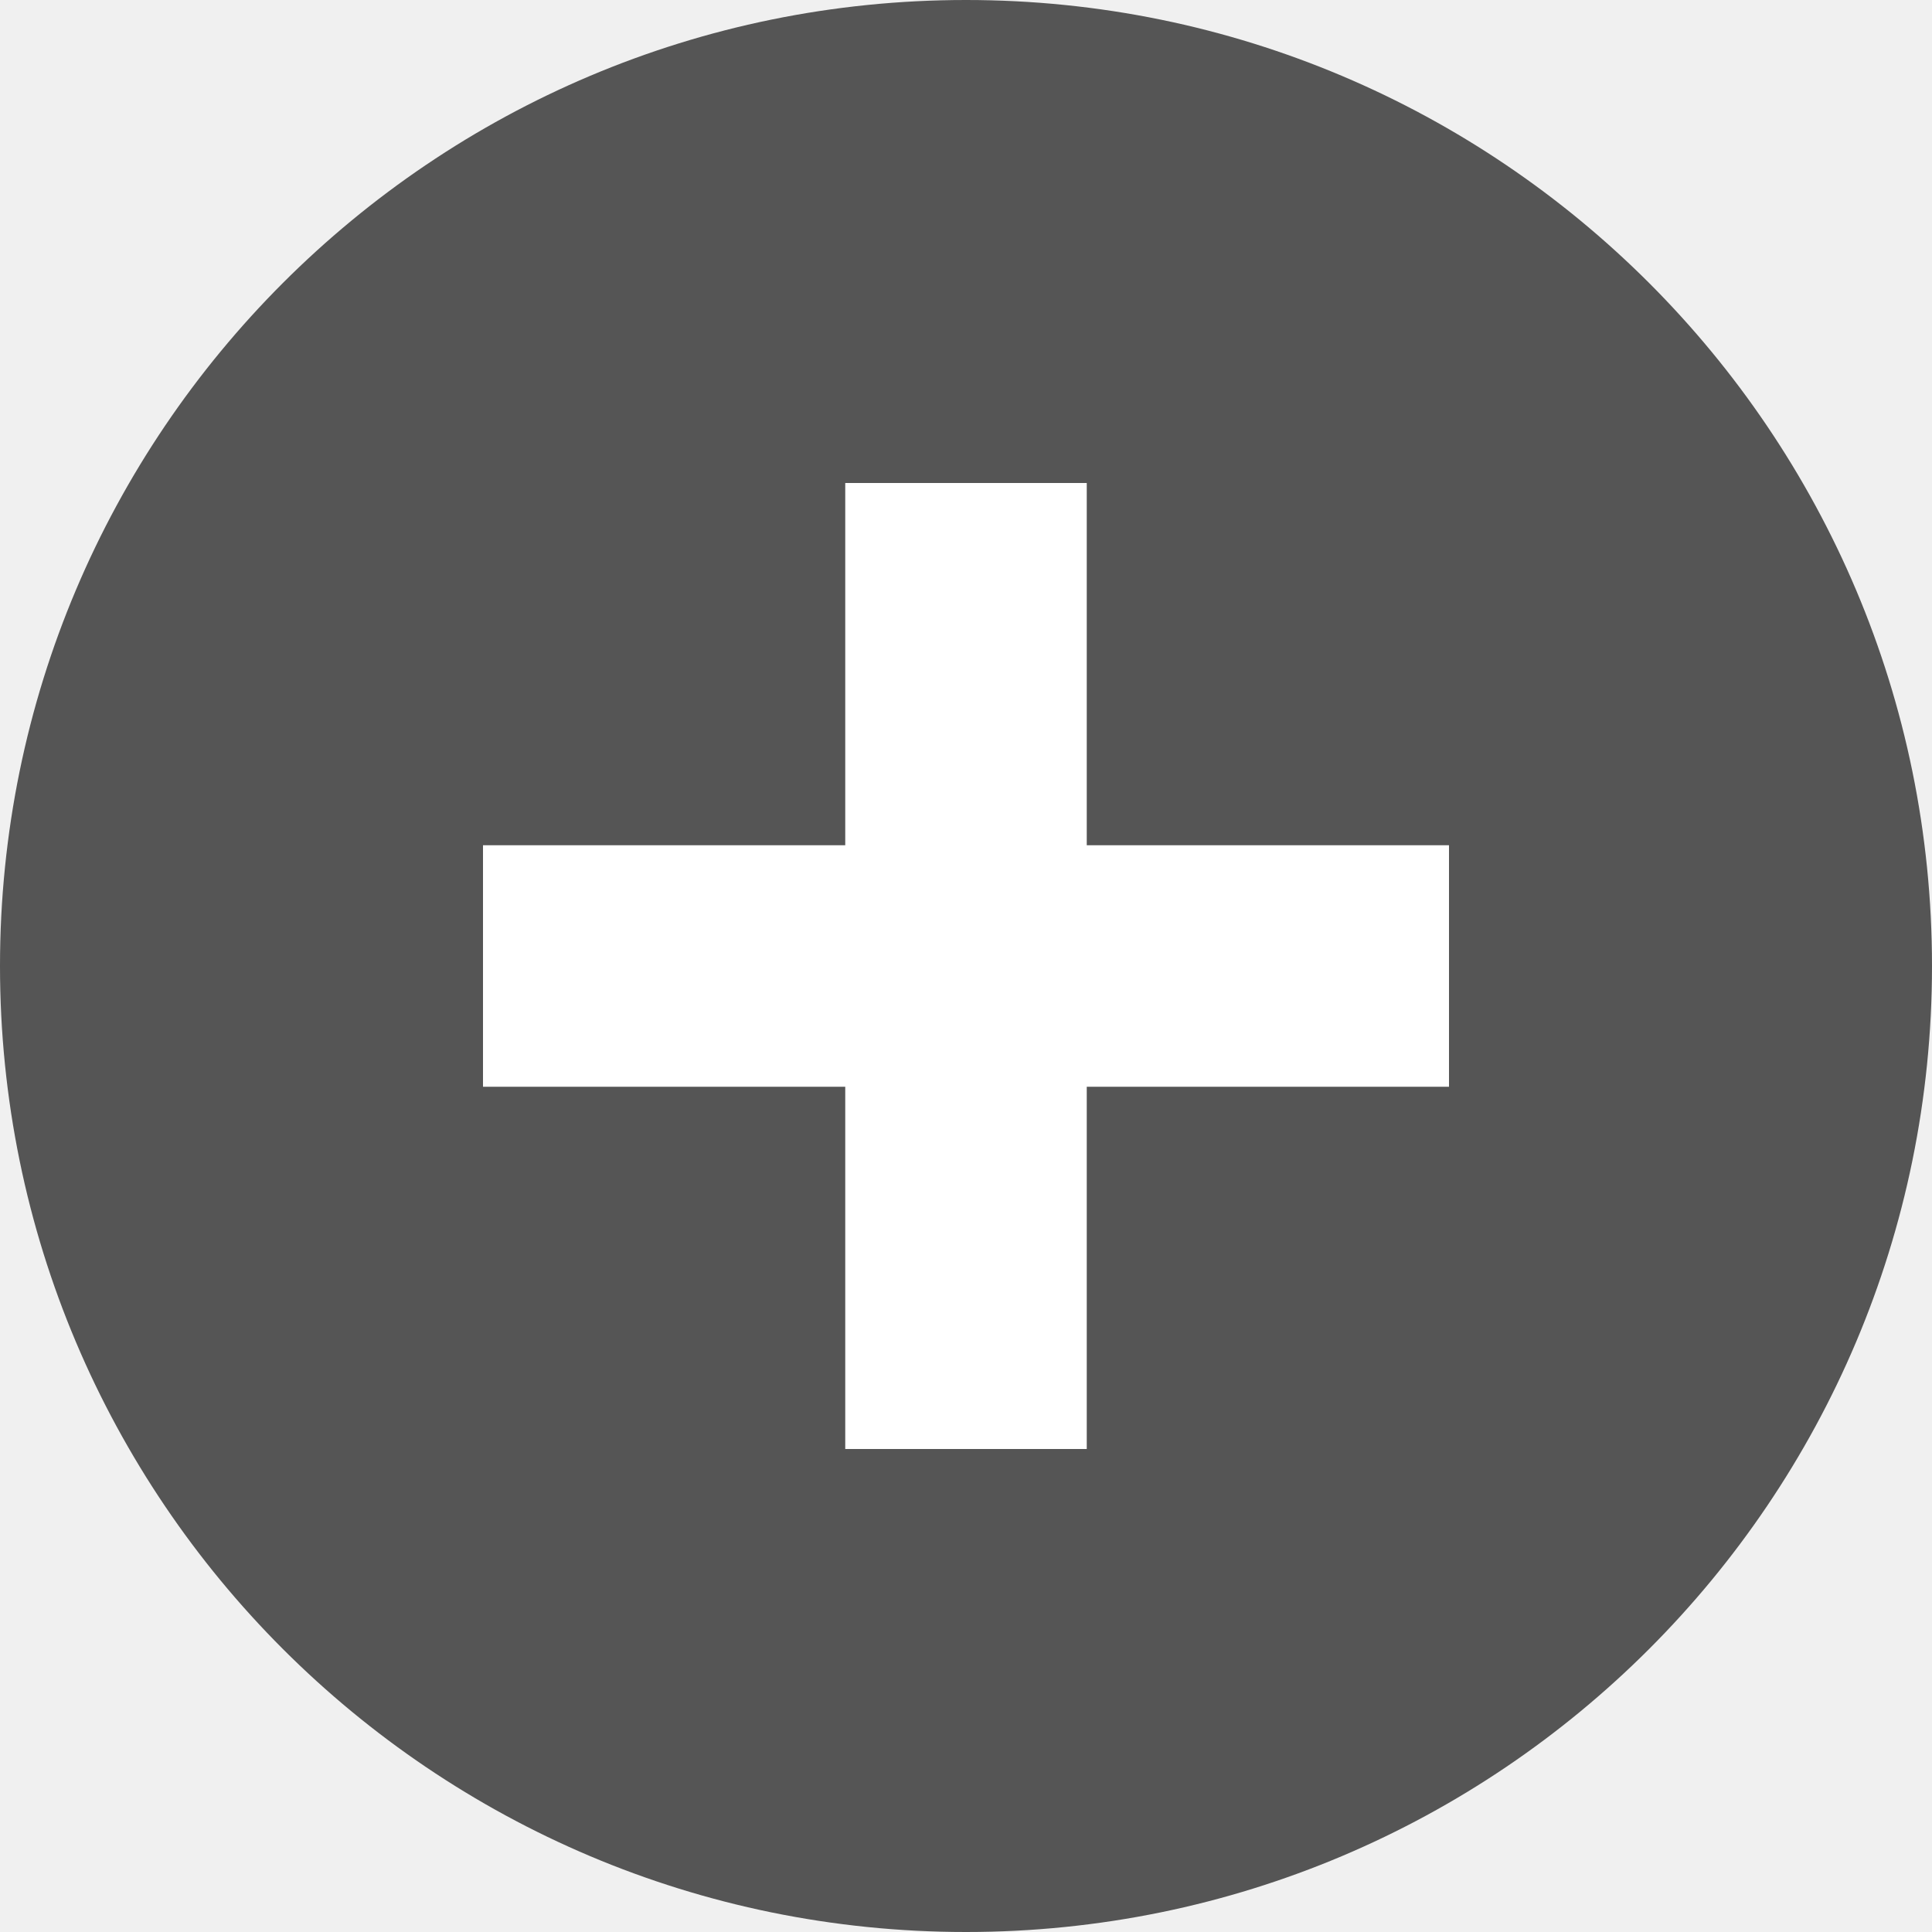
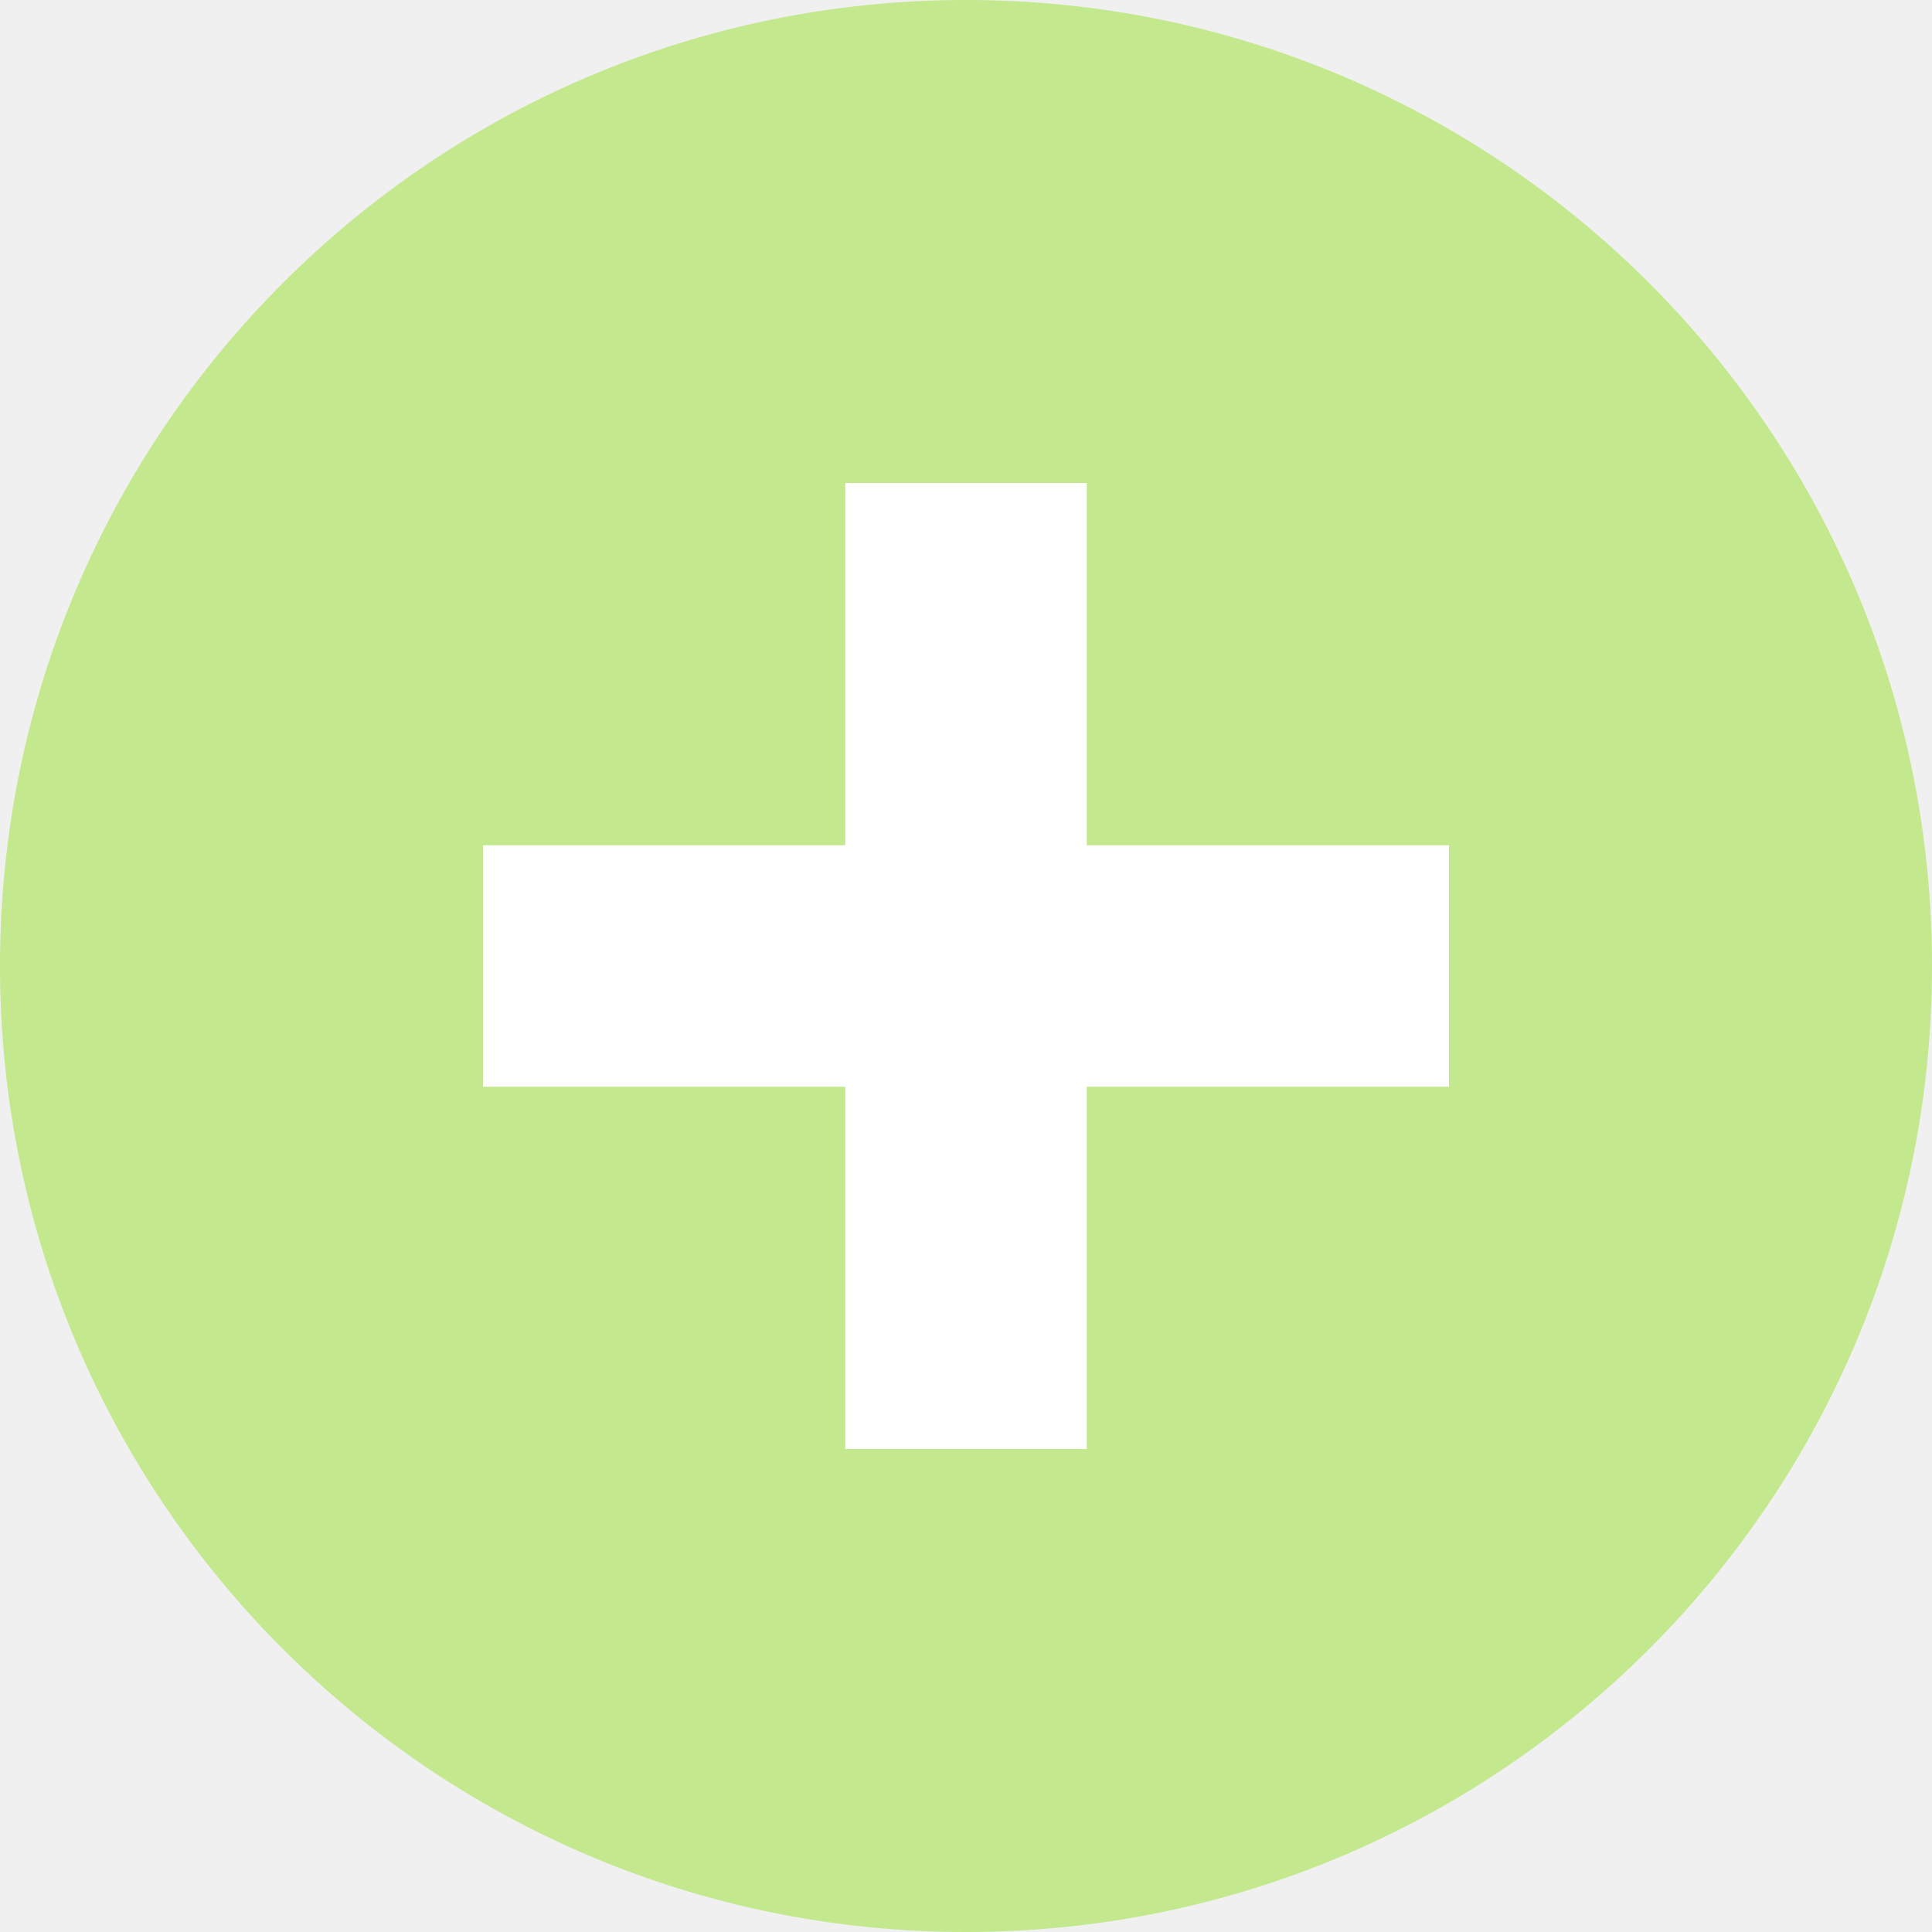
<svg xmlns="http://www.w3.org/2000/svg" width="16" height="16" viewBox="0 0 16 16" id="svg2" version="1.1">
  <defs id="defs4" />
  <g id="layer1" transform="translate(0,-1036.362)">
-     <circle style="fill:#555555;fill-opacity:1;stroke:none" id="path4138" cx="8" cy="1044.362" r="8" />
+     <circle style="fill:#C3E88D;fill-opacity:1;stroke:none" id="path4138" cx="8" cy="1044.362" r="8" />
    <path style="fill:#ffffff;fill-opacity:1;stroke:none" d="M 7 4 L 7 7 L 4 7 L 4 9 L 7 9 L 7 12 L 9 12 L 9 9 L 12 9 L 12 7 L 9 7 L 9 4 L 7 4 z " transform="translate(0,1036.362)" id="rect4136" />
  </g>
</svg>
